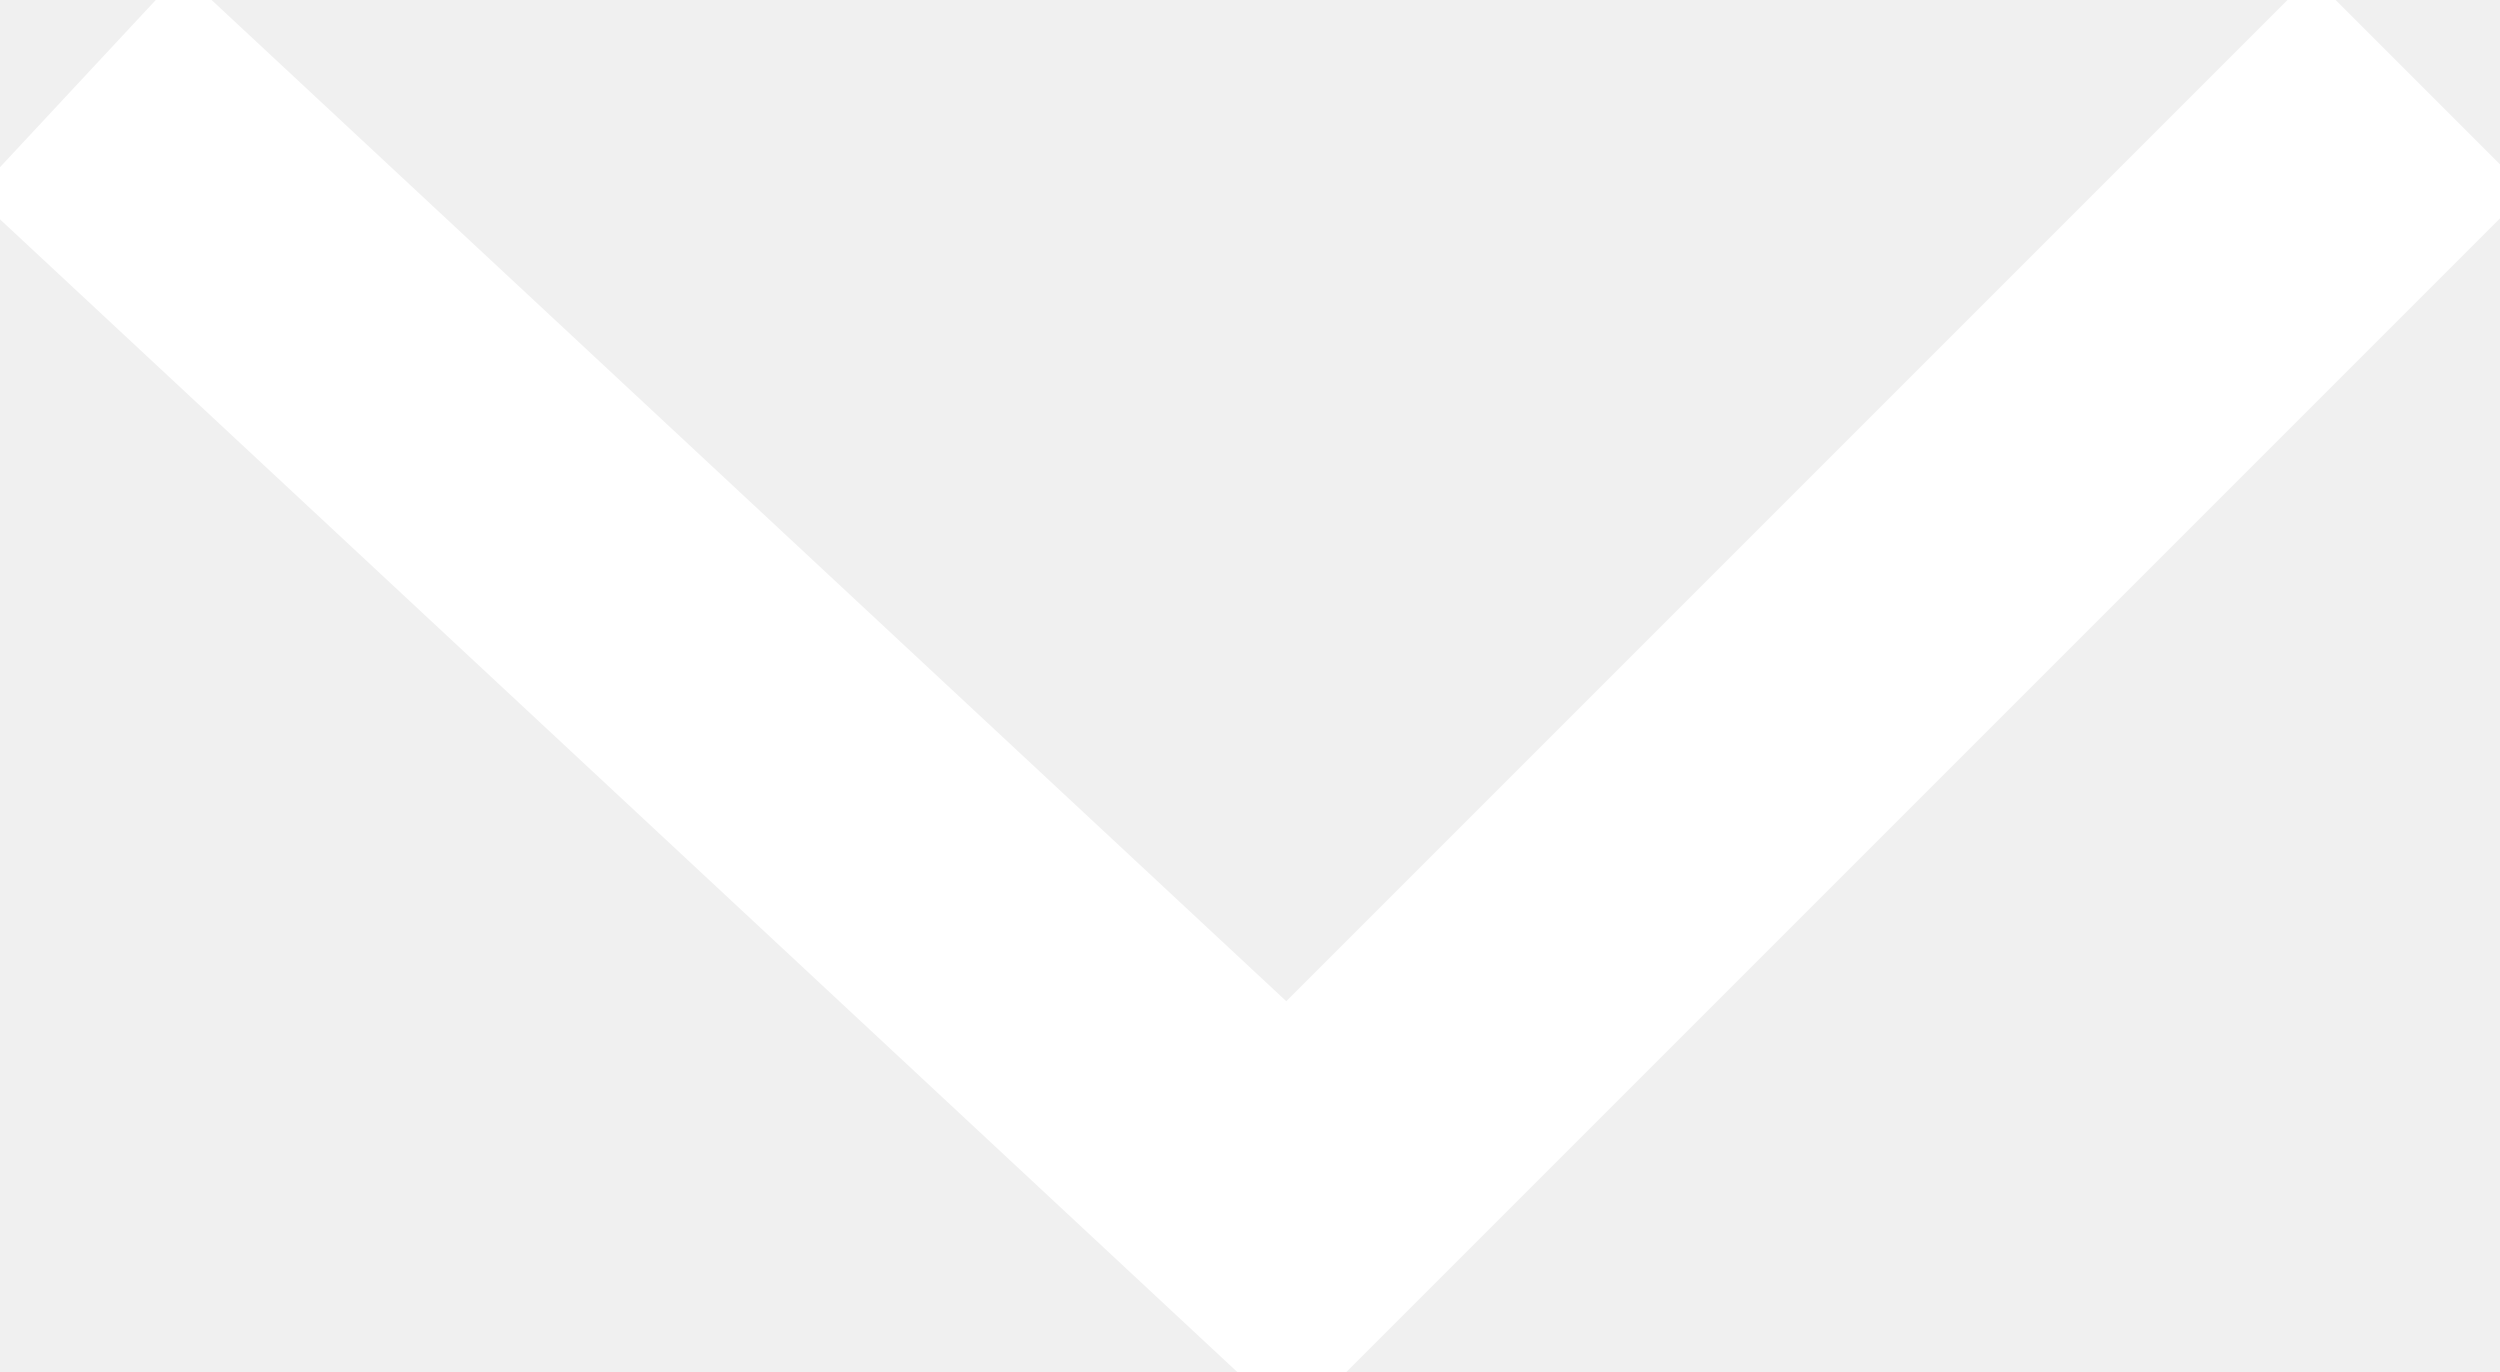
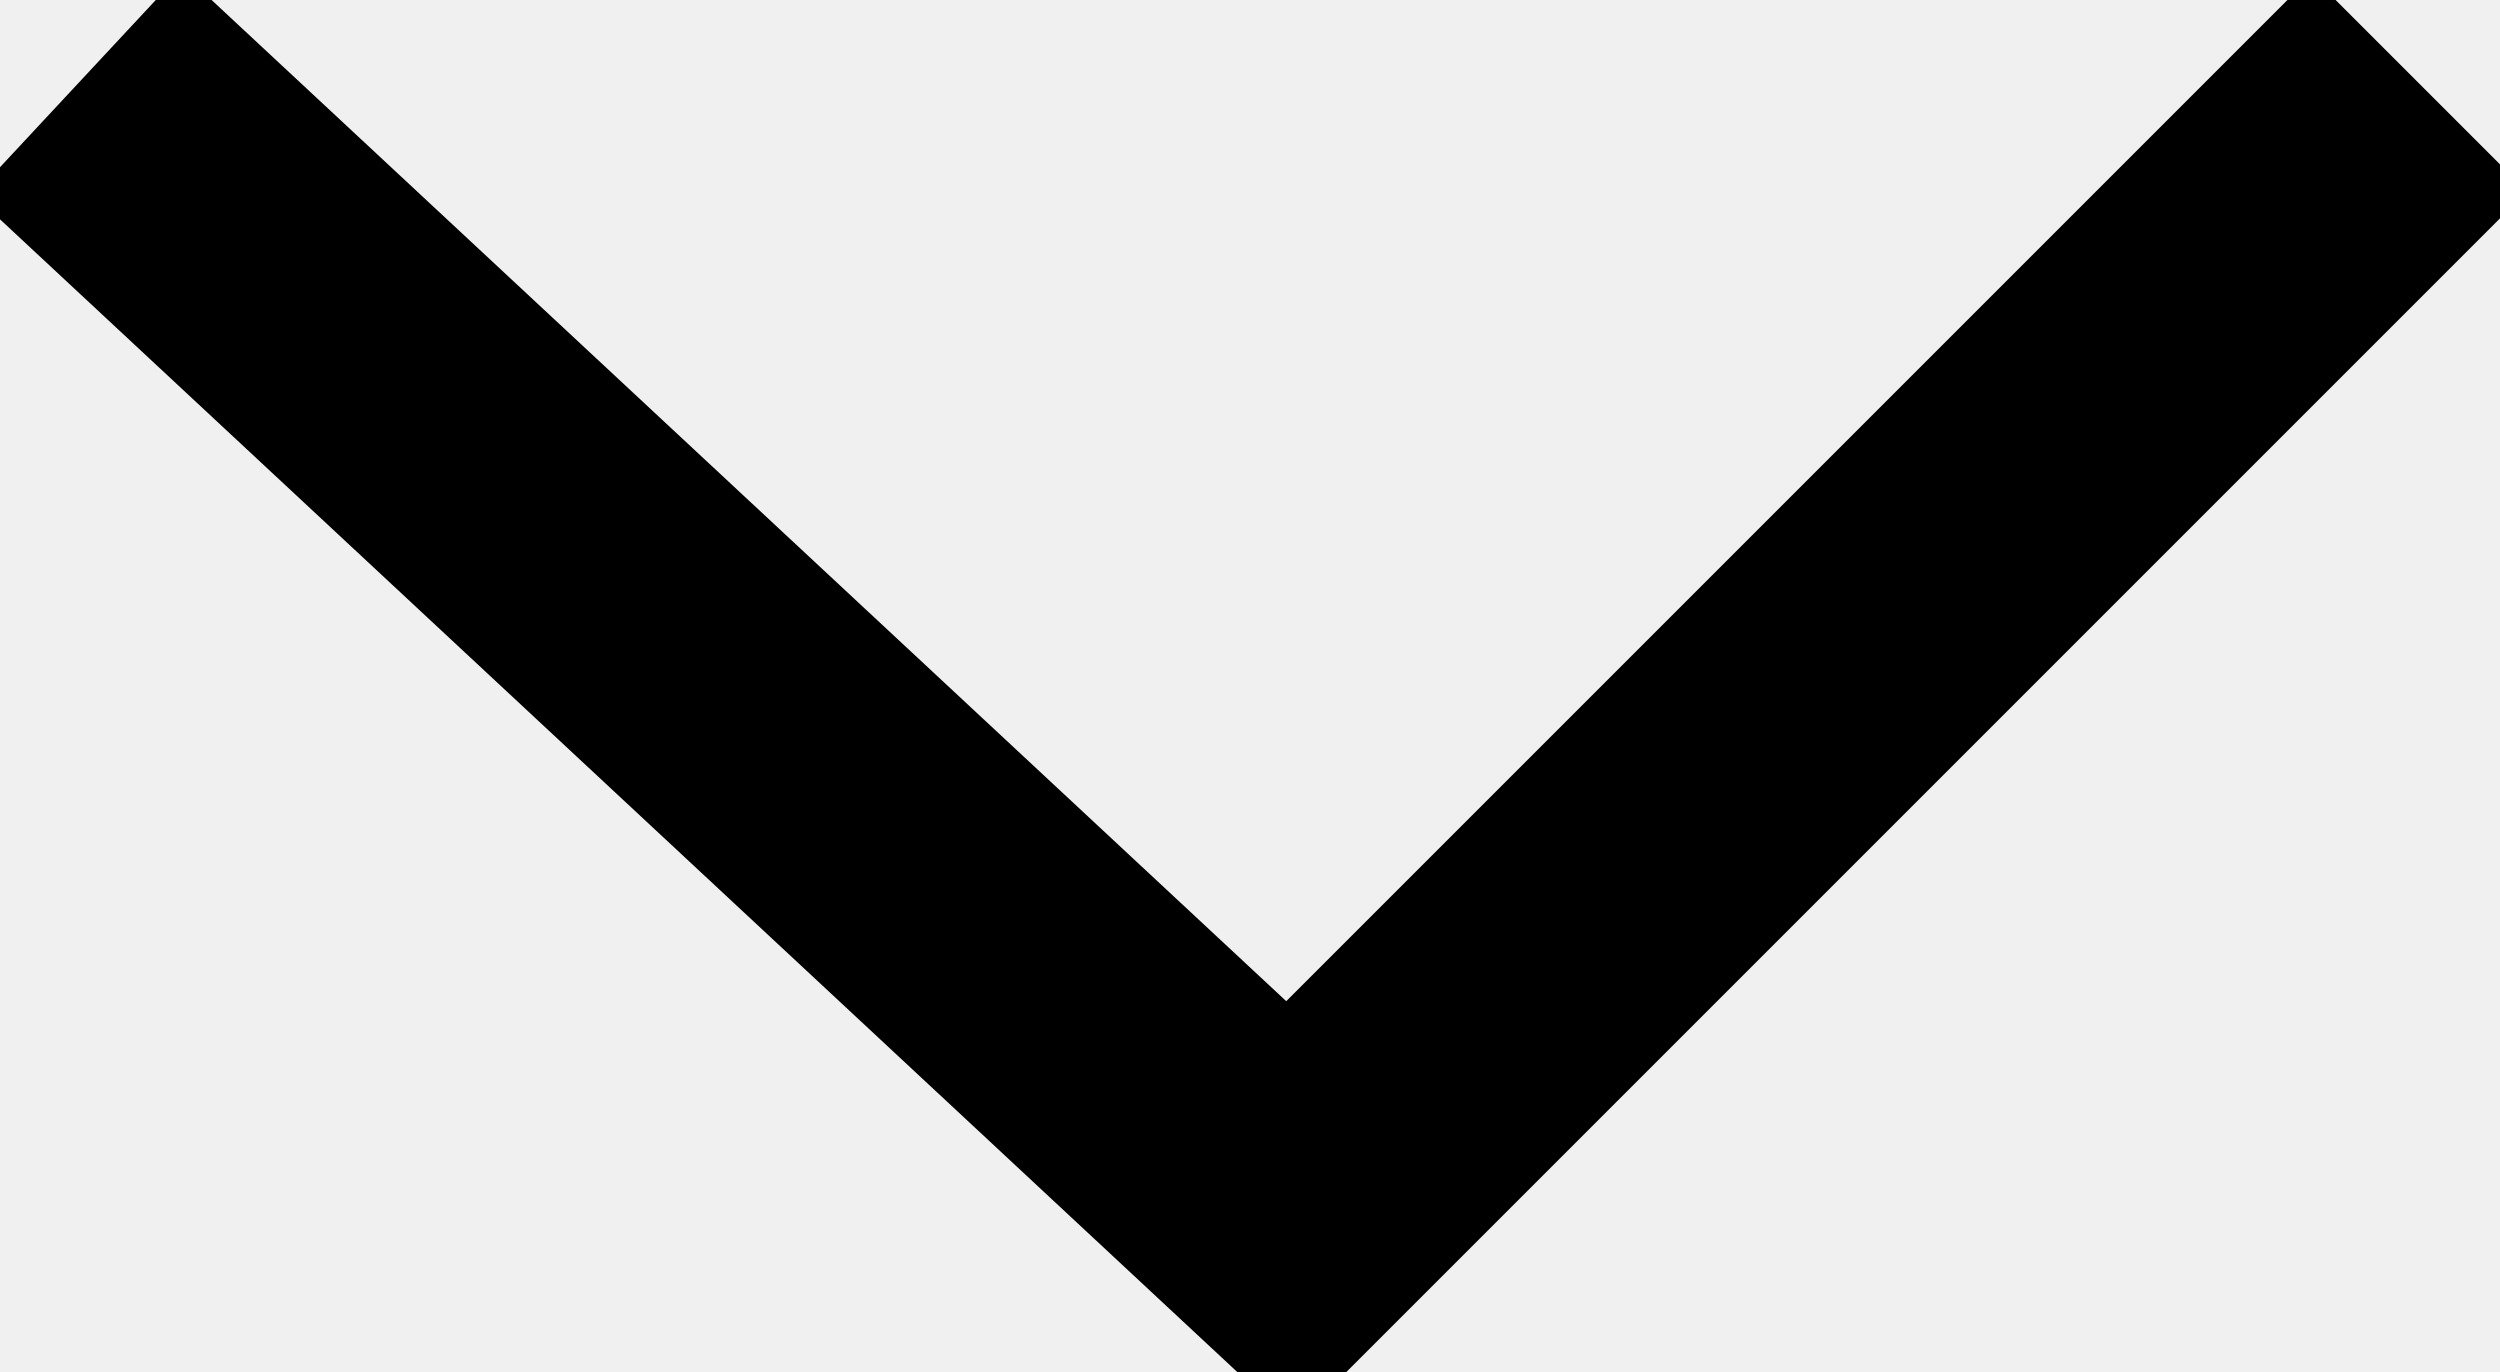
<svg xmlns="http://www.w3.org/2000/svg" width="16.409" height="9.003" viewBox="0 0 16.409 9.003">
-   <path id="Path_188" data-name="Path 188" d="M14.424,278.5l7.956,7.412,7.412-7.412" transform="translate(-13.913 -277.951)" fill="none" stroke="#FFFFFF" stroke-width="2" />
+   <path id="Path_188" data-name="Path 188" d="M14.424,278.5l7.956,7.412,7.412-7.412" transform="translate(-13.913 -277.951)" fill="none" stroke="#000000" stroke-width="2" />
</svg>
